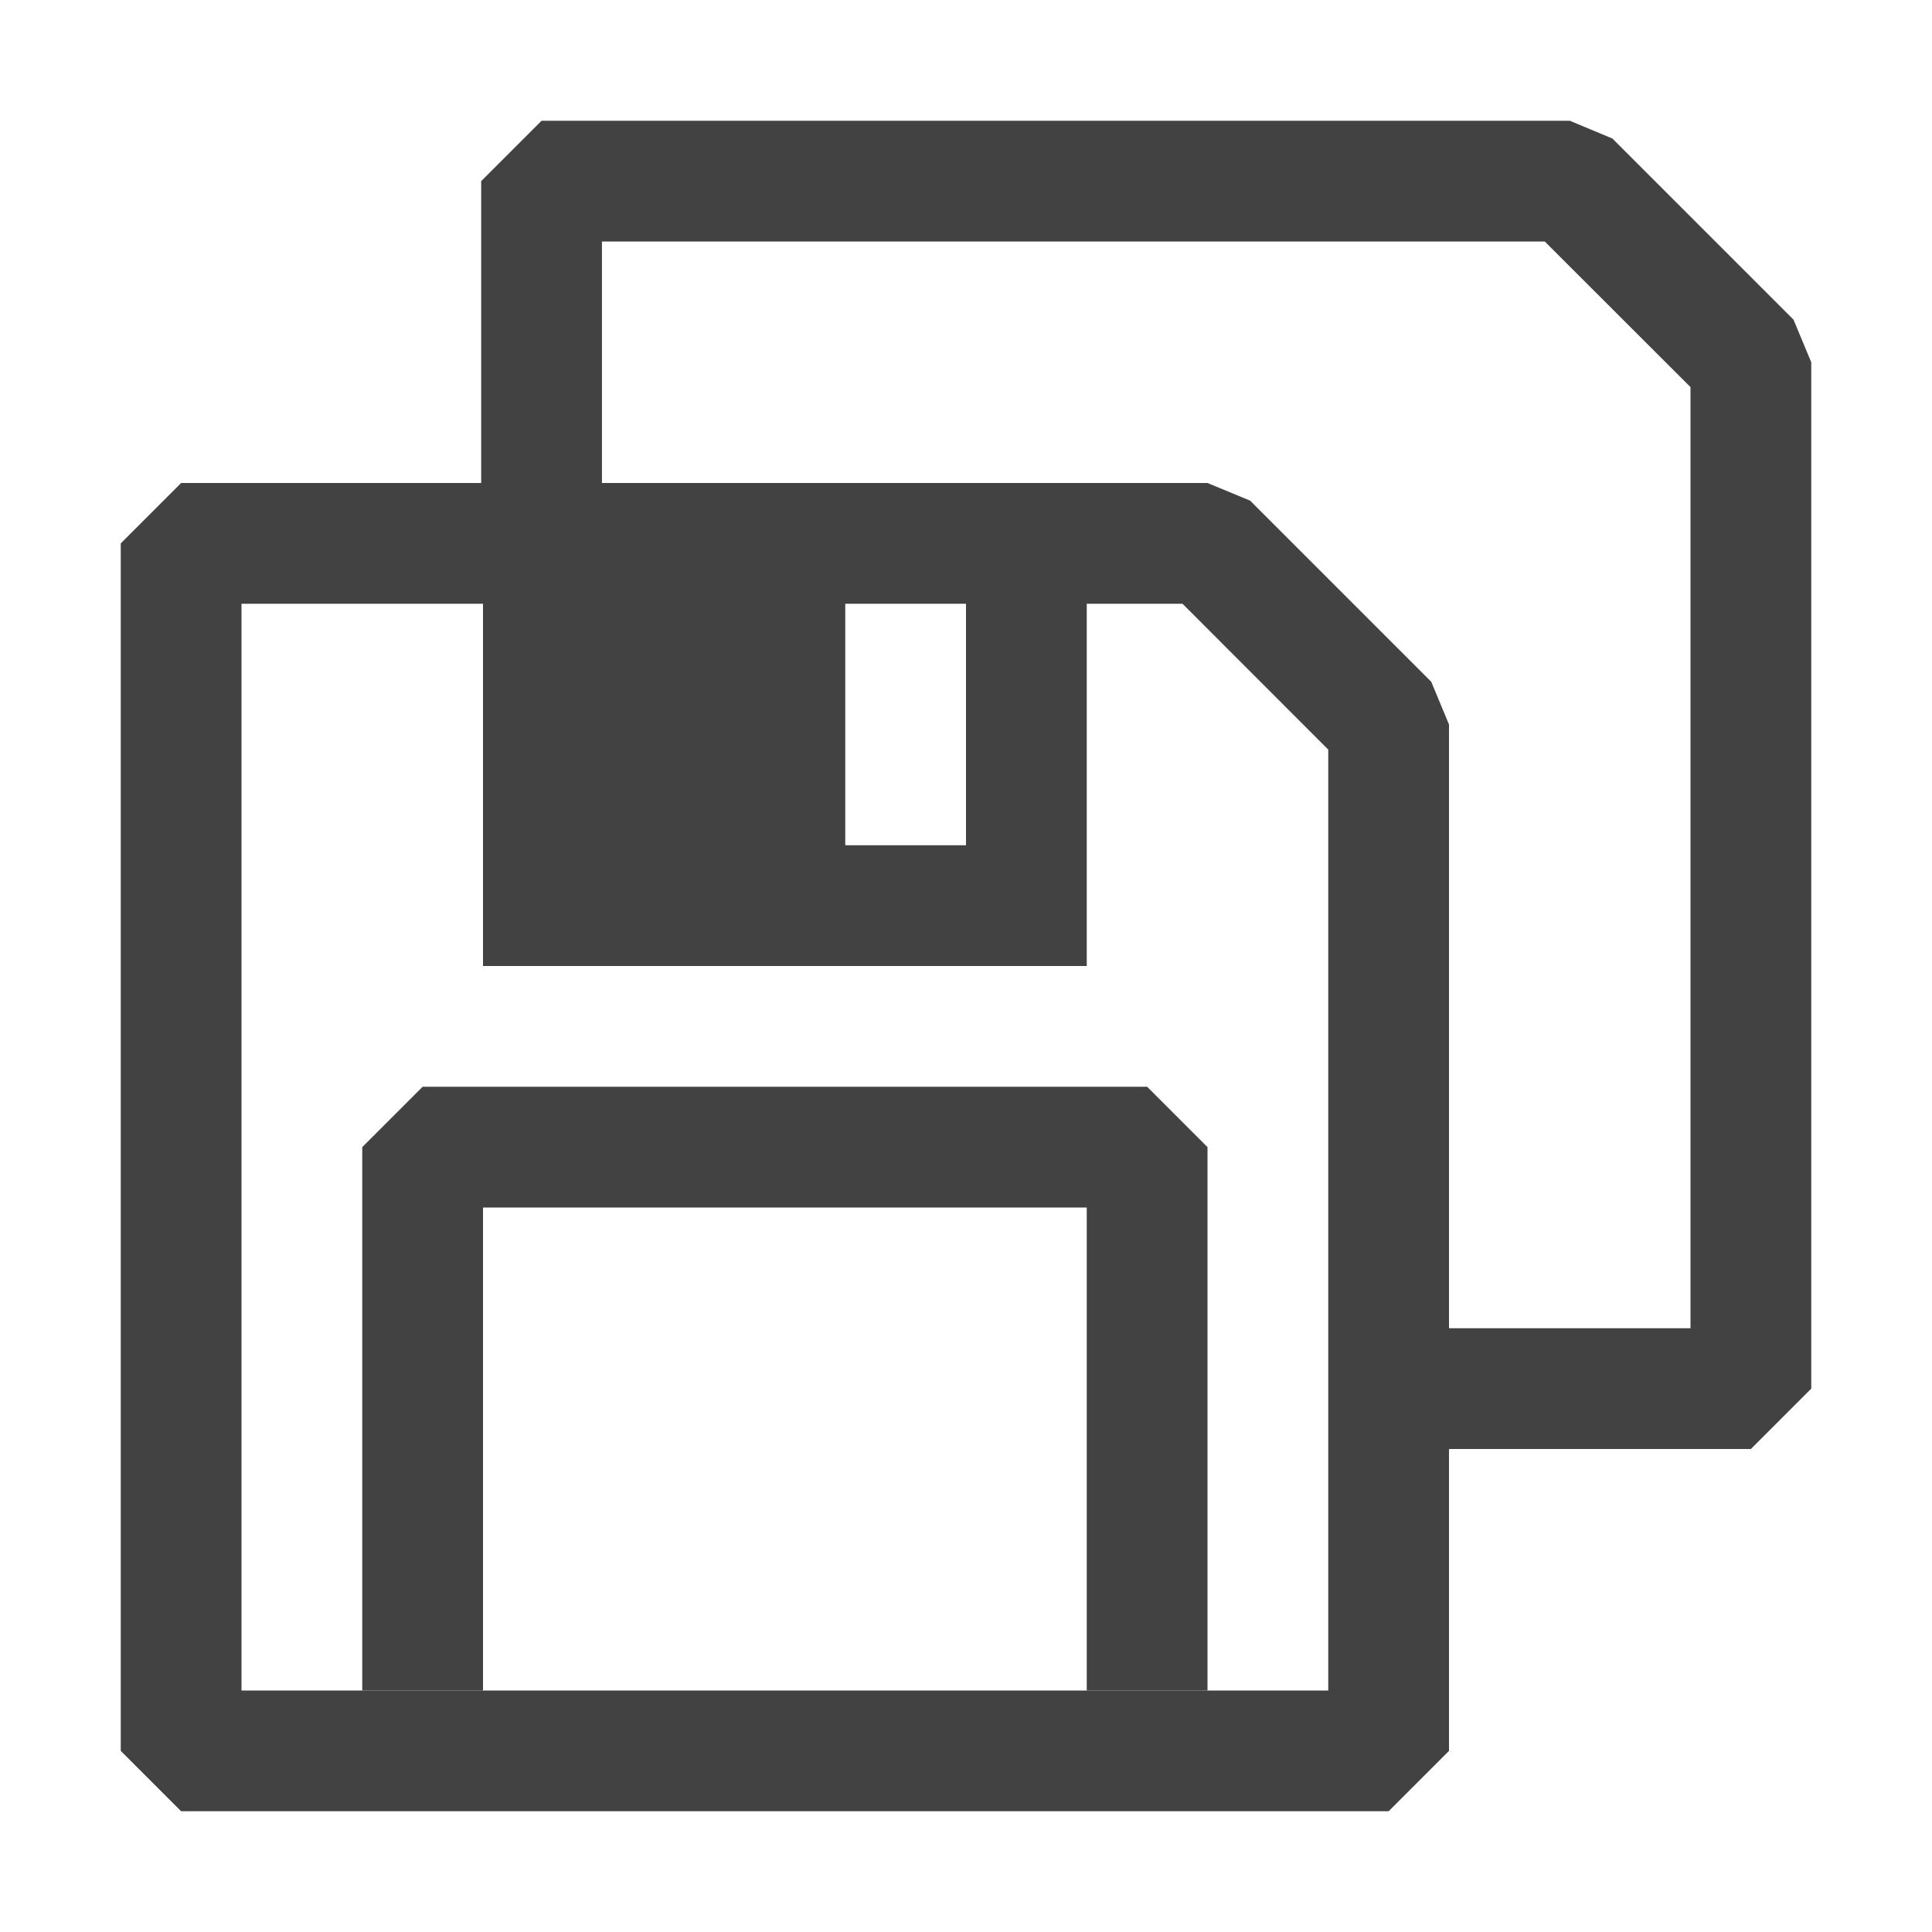
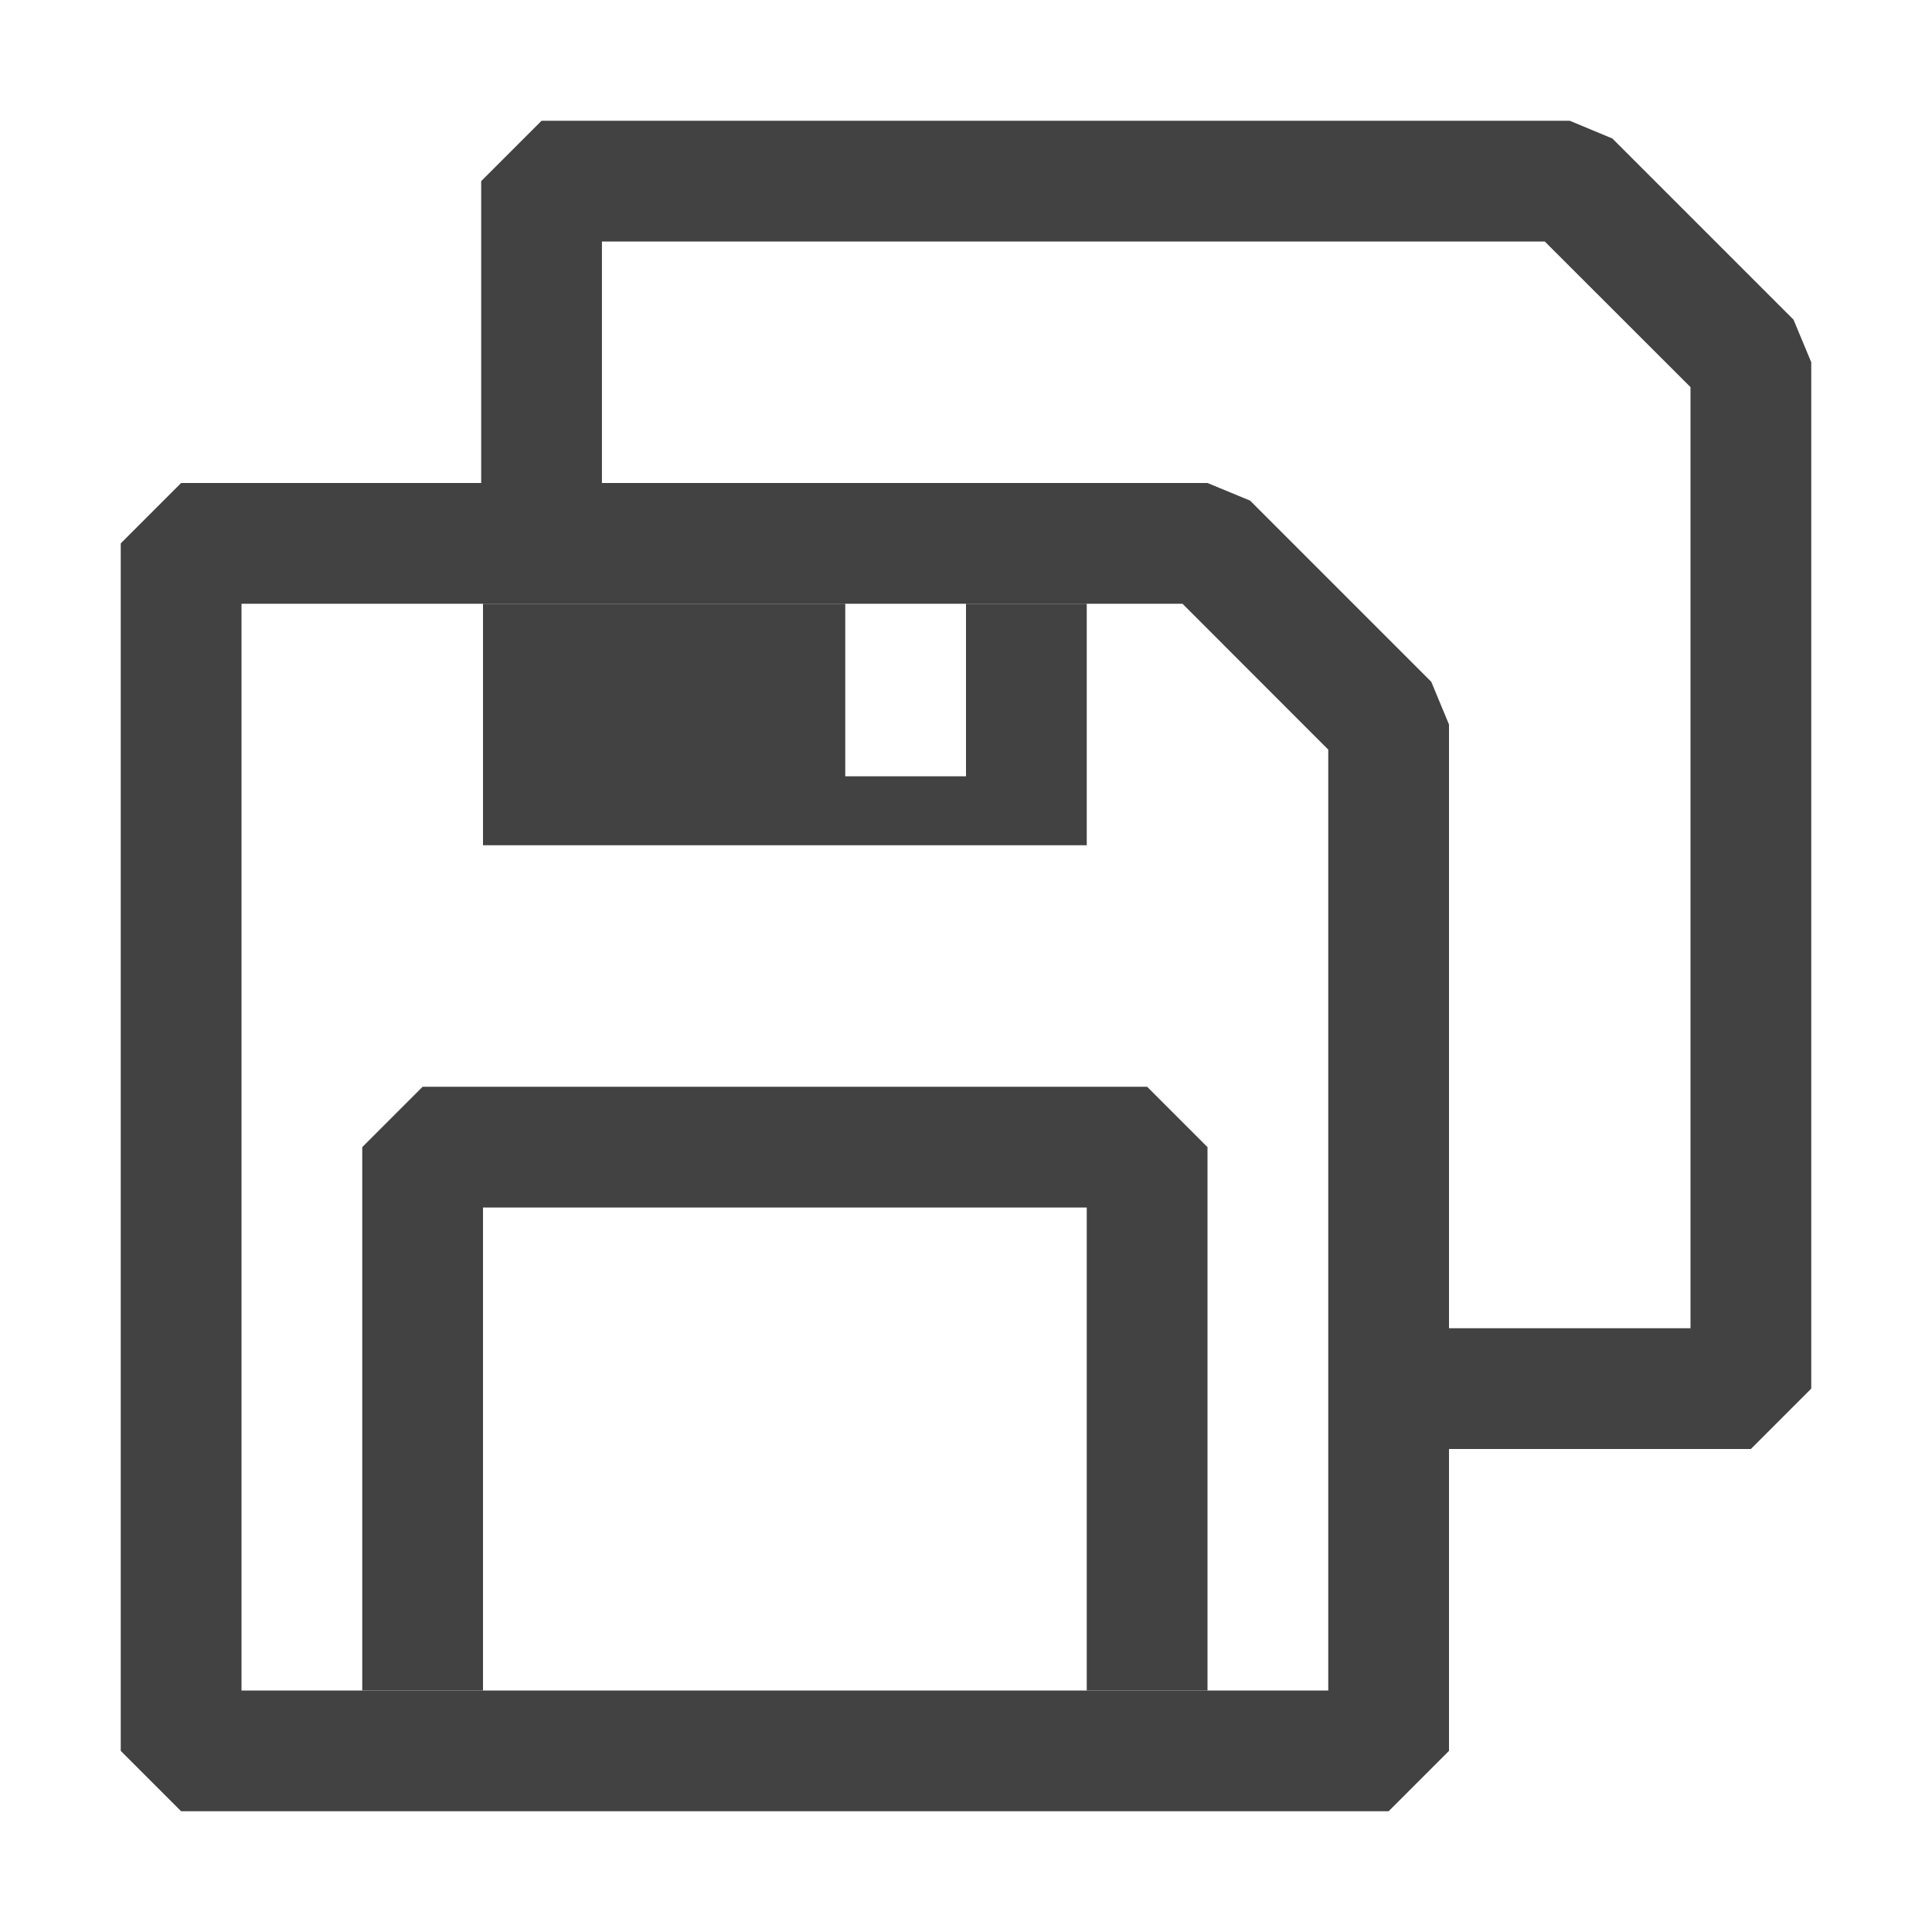
<svg xmlns="http://www.w3.org/2000/svg" width="16" height="16" viewBox="0 0 16 16" fill="none">
  <path d="M15 3V11.5L14.5 12H11.985V11H14V3.206L12.793 2H4.985V4H3.985V1.5L4.485 1H13L13.353 1.147L14.853 2.647L15 3Z" fill="#424242" />
  <path d="M11.853 5.646L10.353 4.146L10 4H1.5L1 4.5V14.5L1.5 15H11.5L12 14.5V6L11.853 5.646ZM11 14H2V5H9.793L11 6.208V14Z" fill="#424242" />
  <path d="M10 9.5V14H9V10H4V14H3V9.5L3.5 9H9.5L10 9.5Z" fill="#424242" />
-   <path d="M9 4.5V8H4V4.5H7V7H8V4.5H9Z" fill="#424242" />
+   <path d="M9 5V7H4V5H7V6.429H8V5H9Z" fill="#424242" />
</svg>
